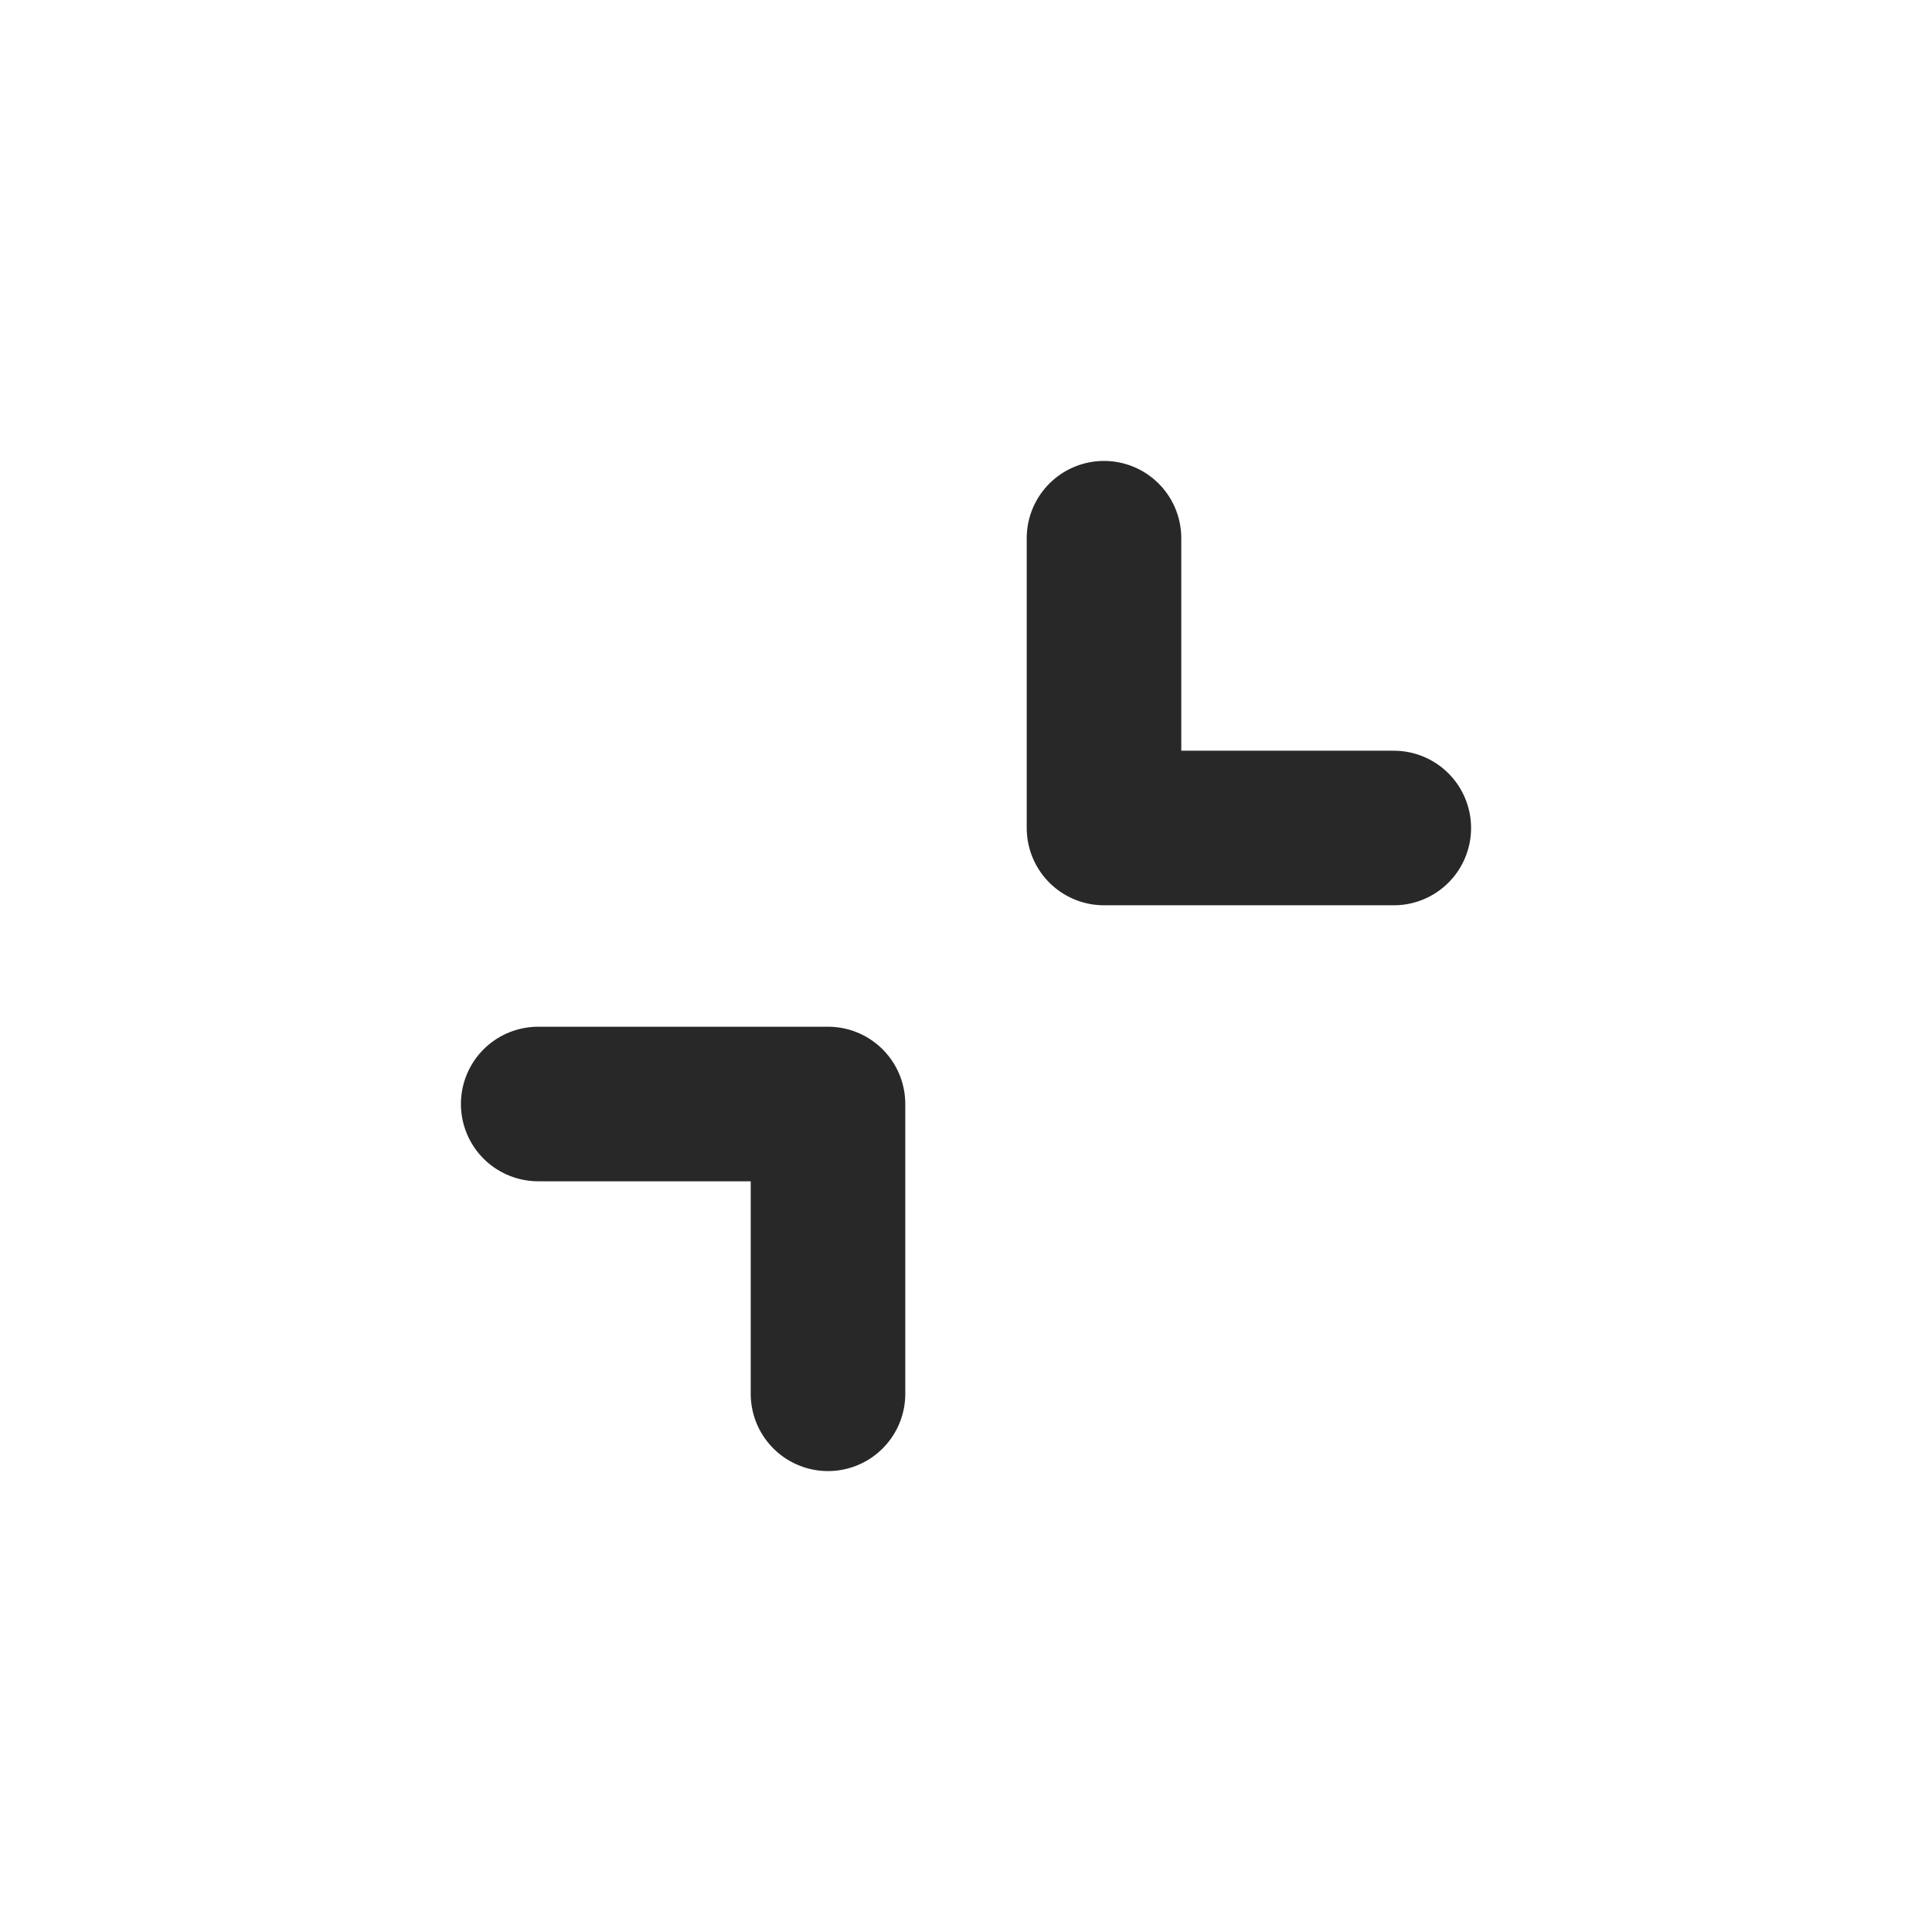
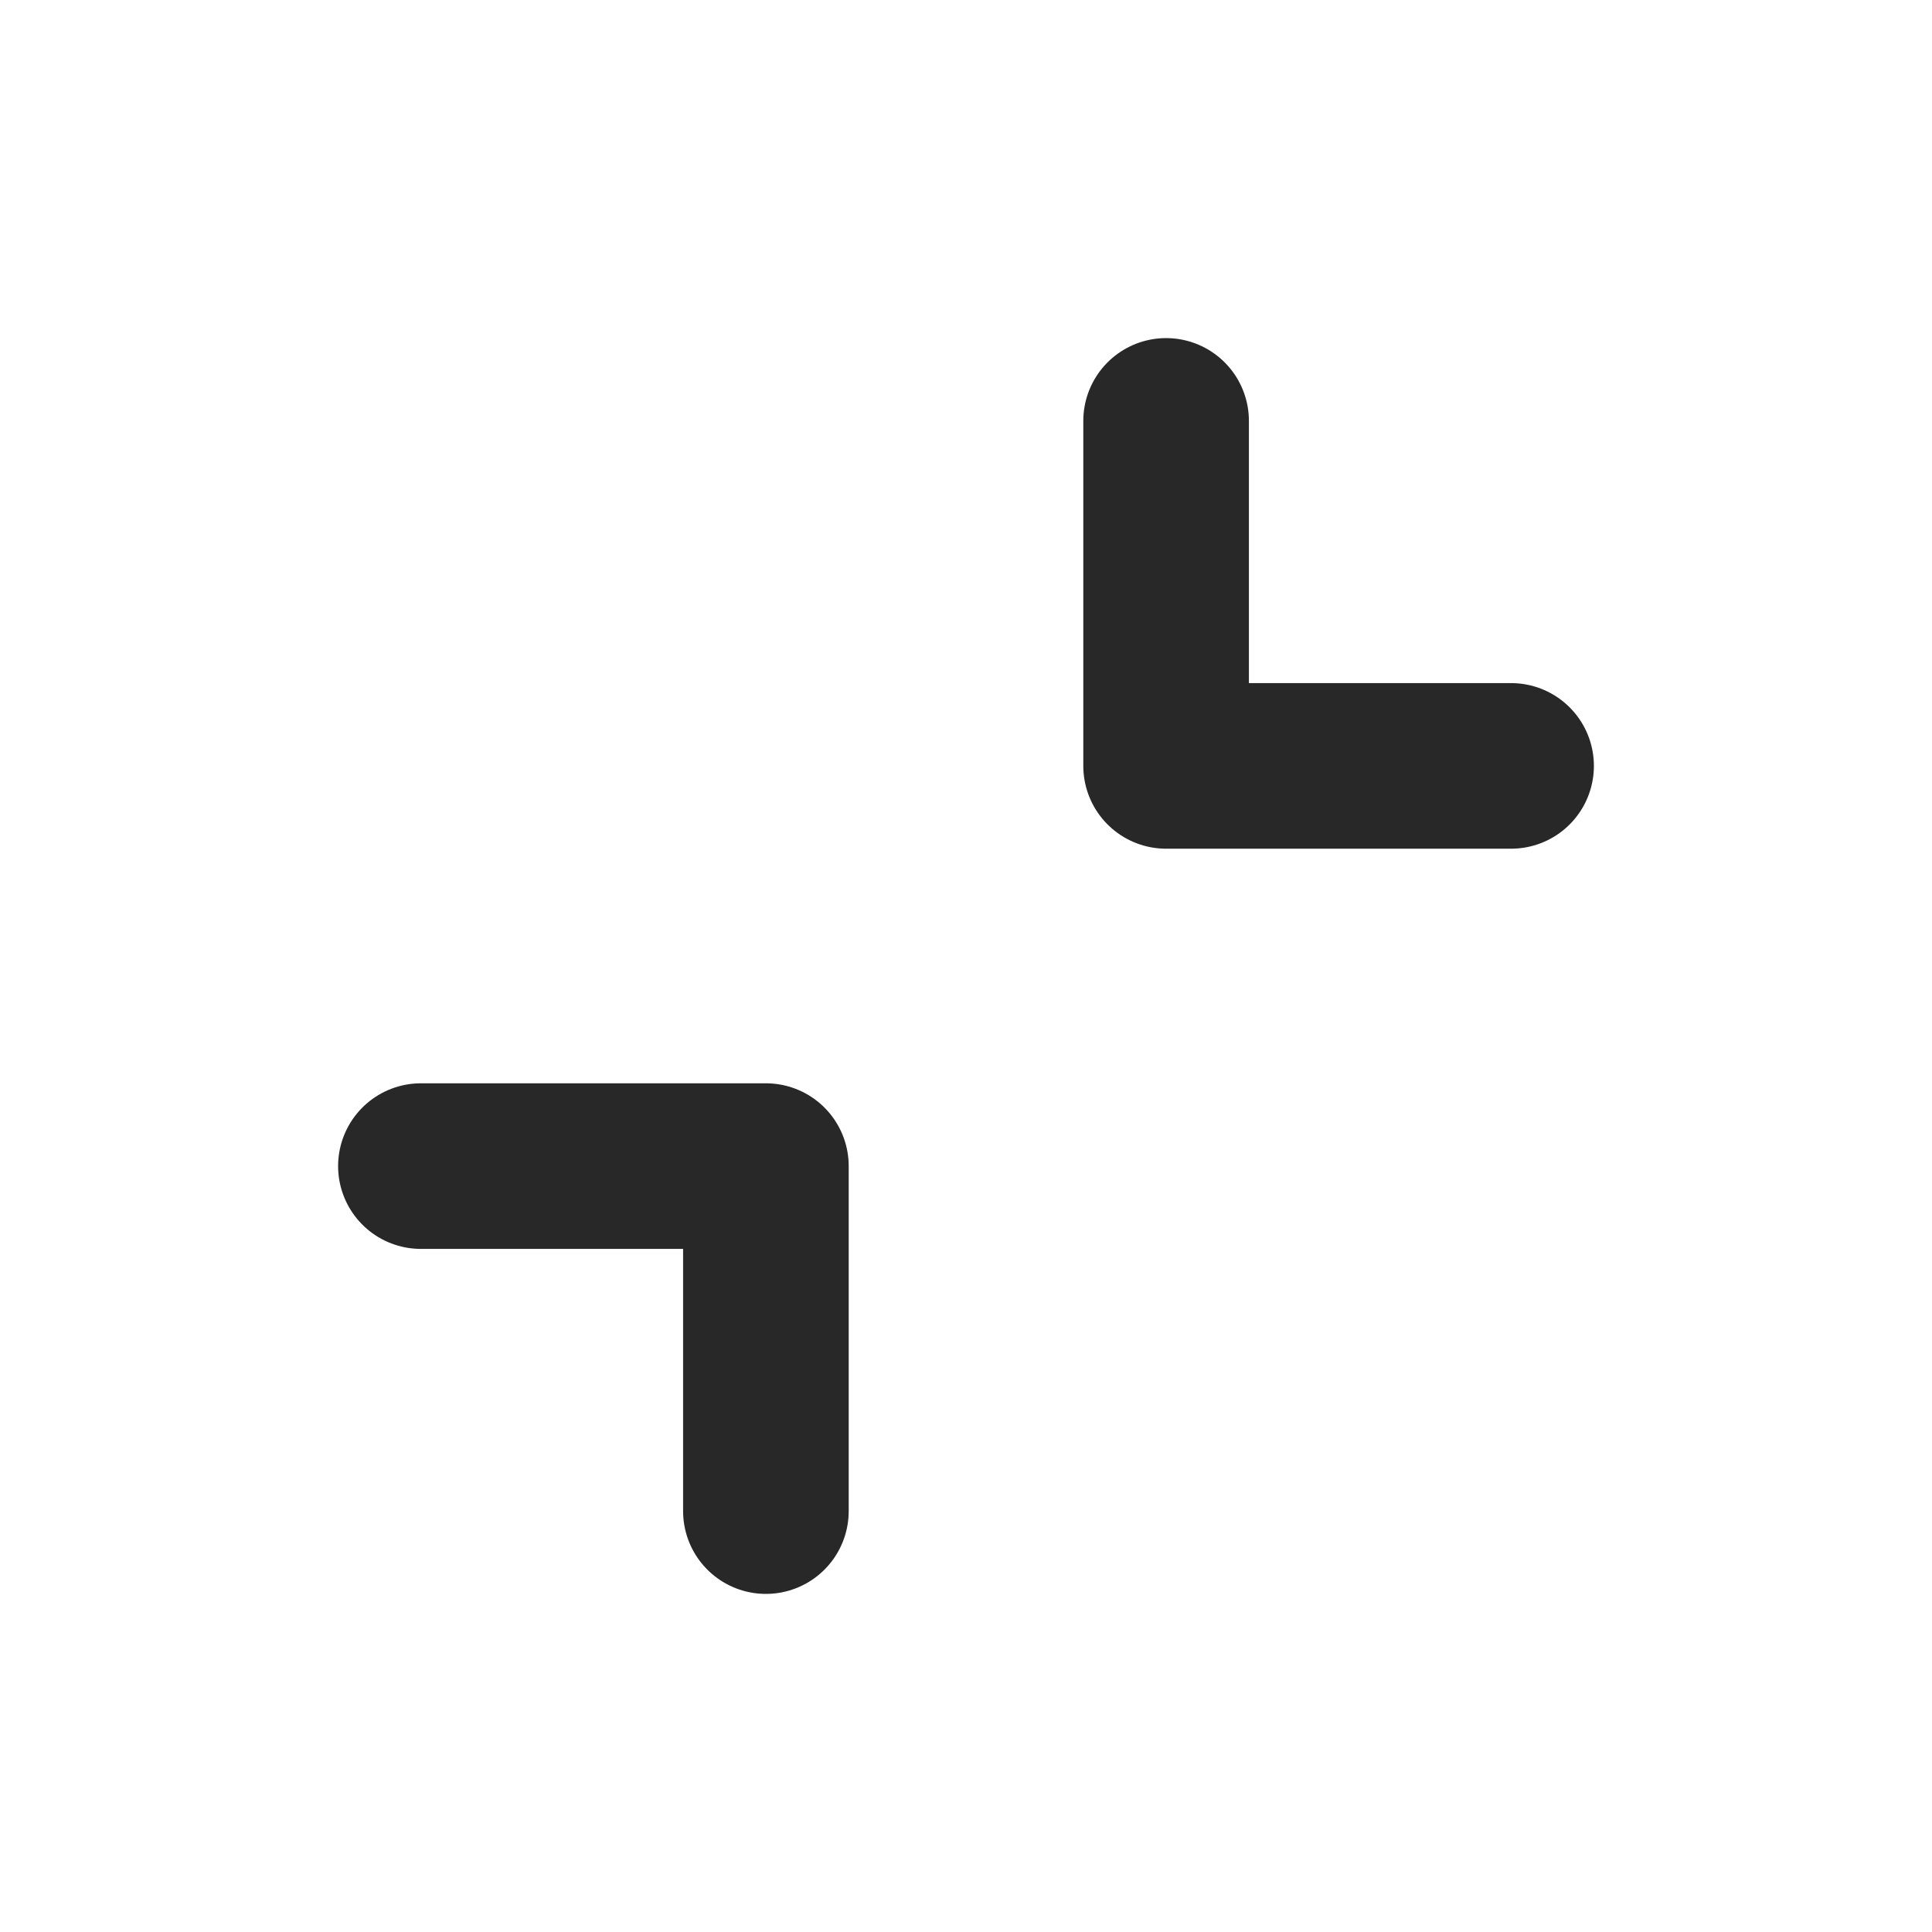
<svg xmlns="http://www.w3.org/2000/svg" width="14" height="14" viewBox="0 0 14 14" fill="none">
-   <path d="M8 3.9V6H10.1M6 10.1V8H3.9" stroke="#282828" stroke-width="1.12" stroke-linecap="round" stroke-linejoin="round" />
+   <path d="M8.45 3.05V5.55H10.95M5.55 10.95V8.45H3.05" stroke="#282828" stroke-width="1.2" stroke-linecap="round" stroke-linejoin="round" />
</svg>
